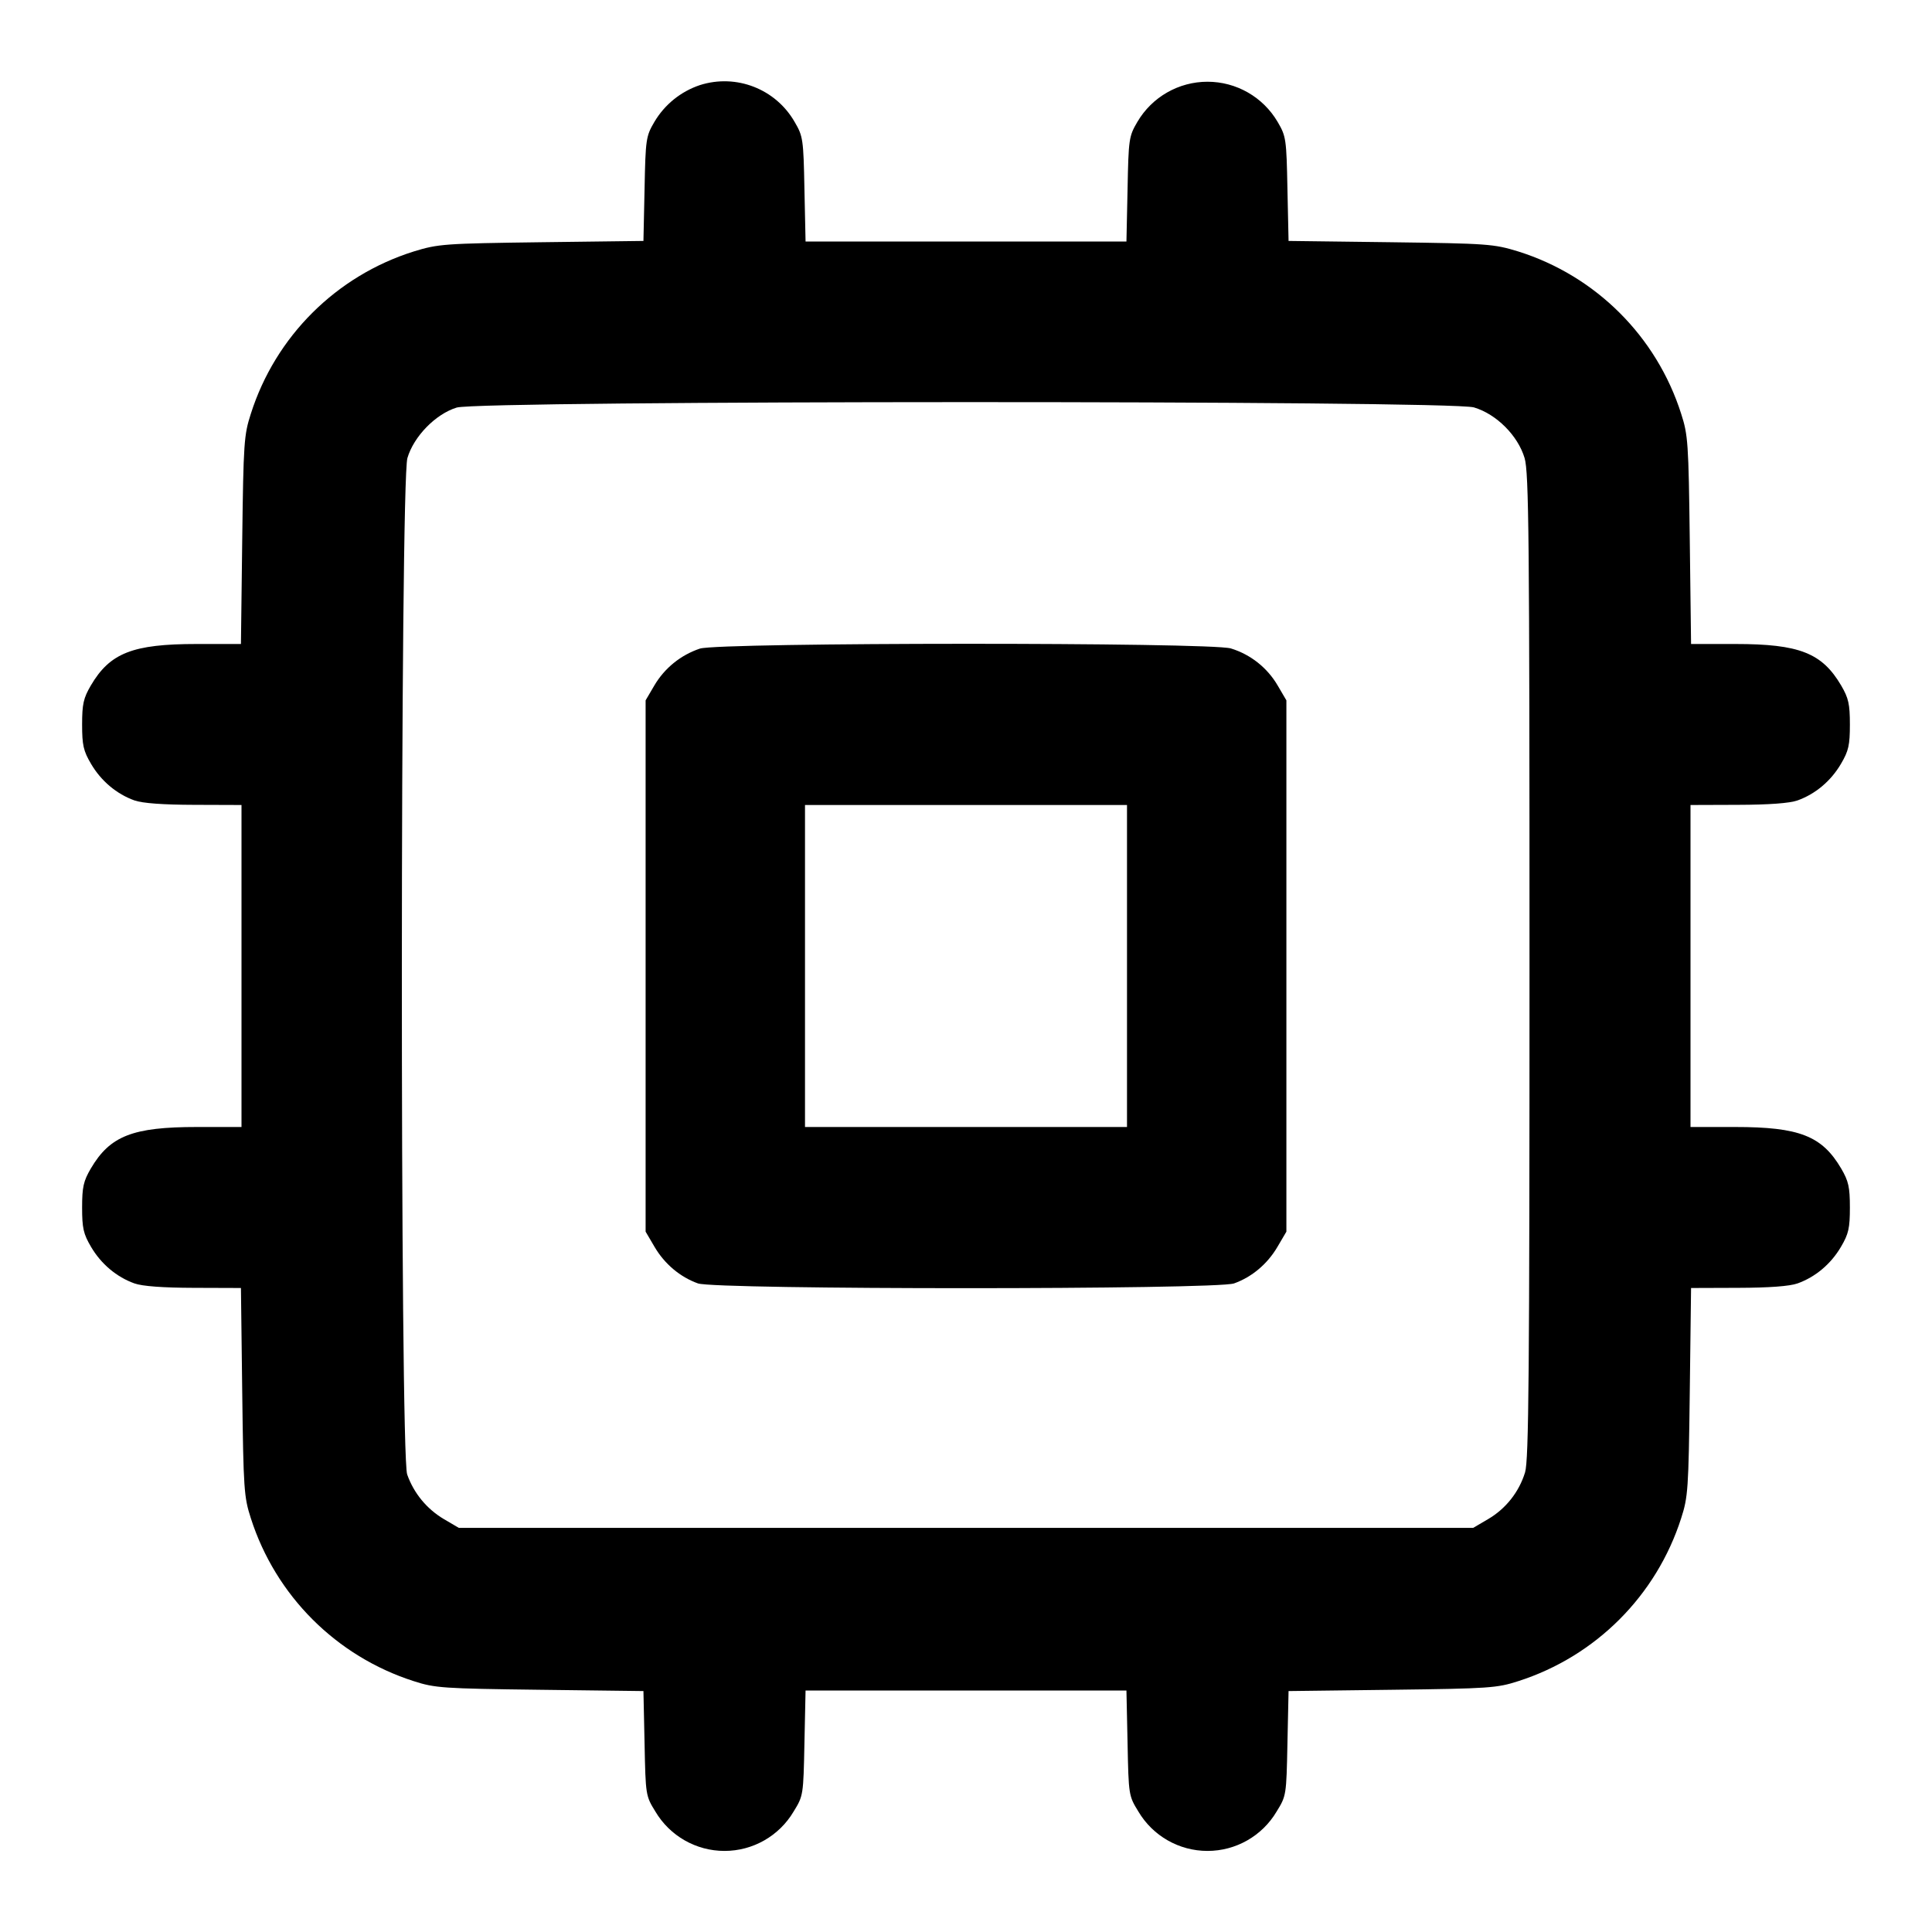
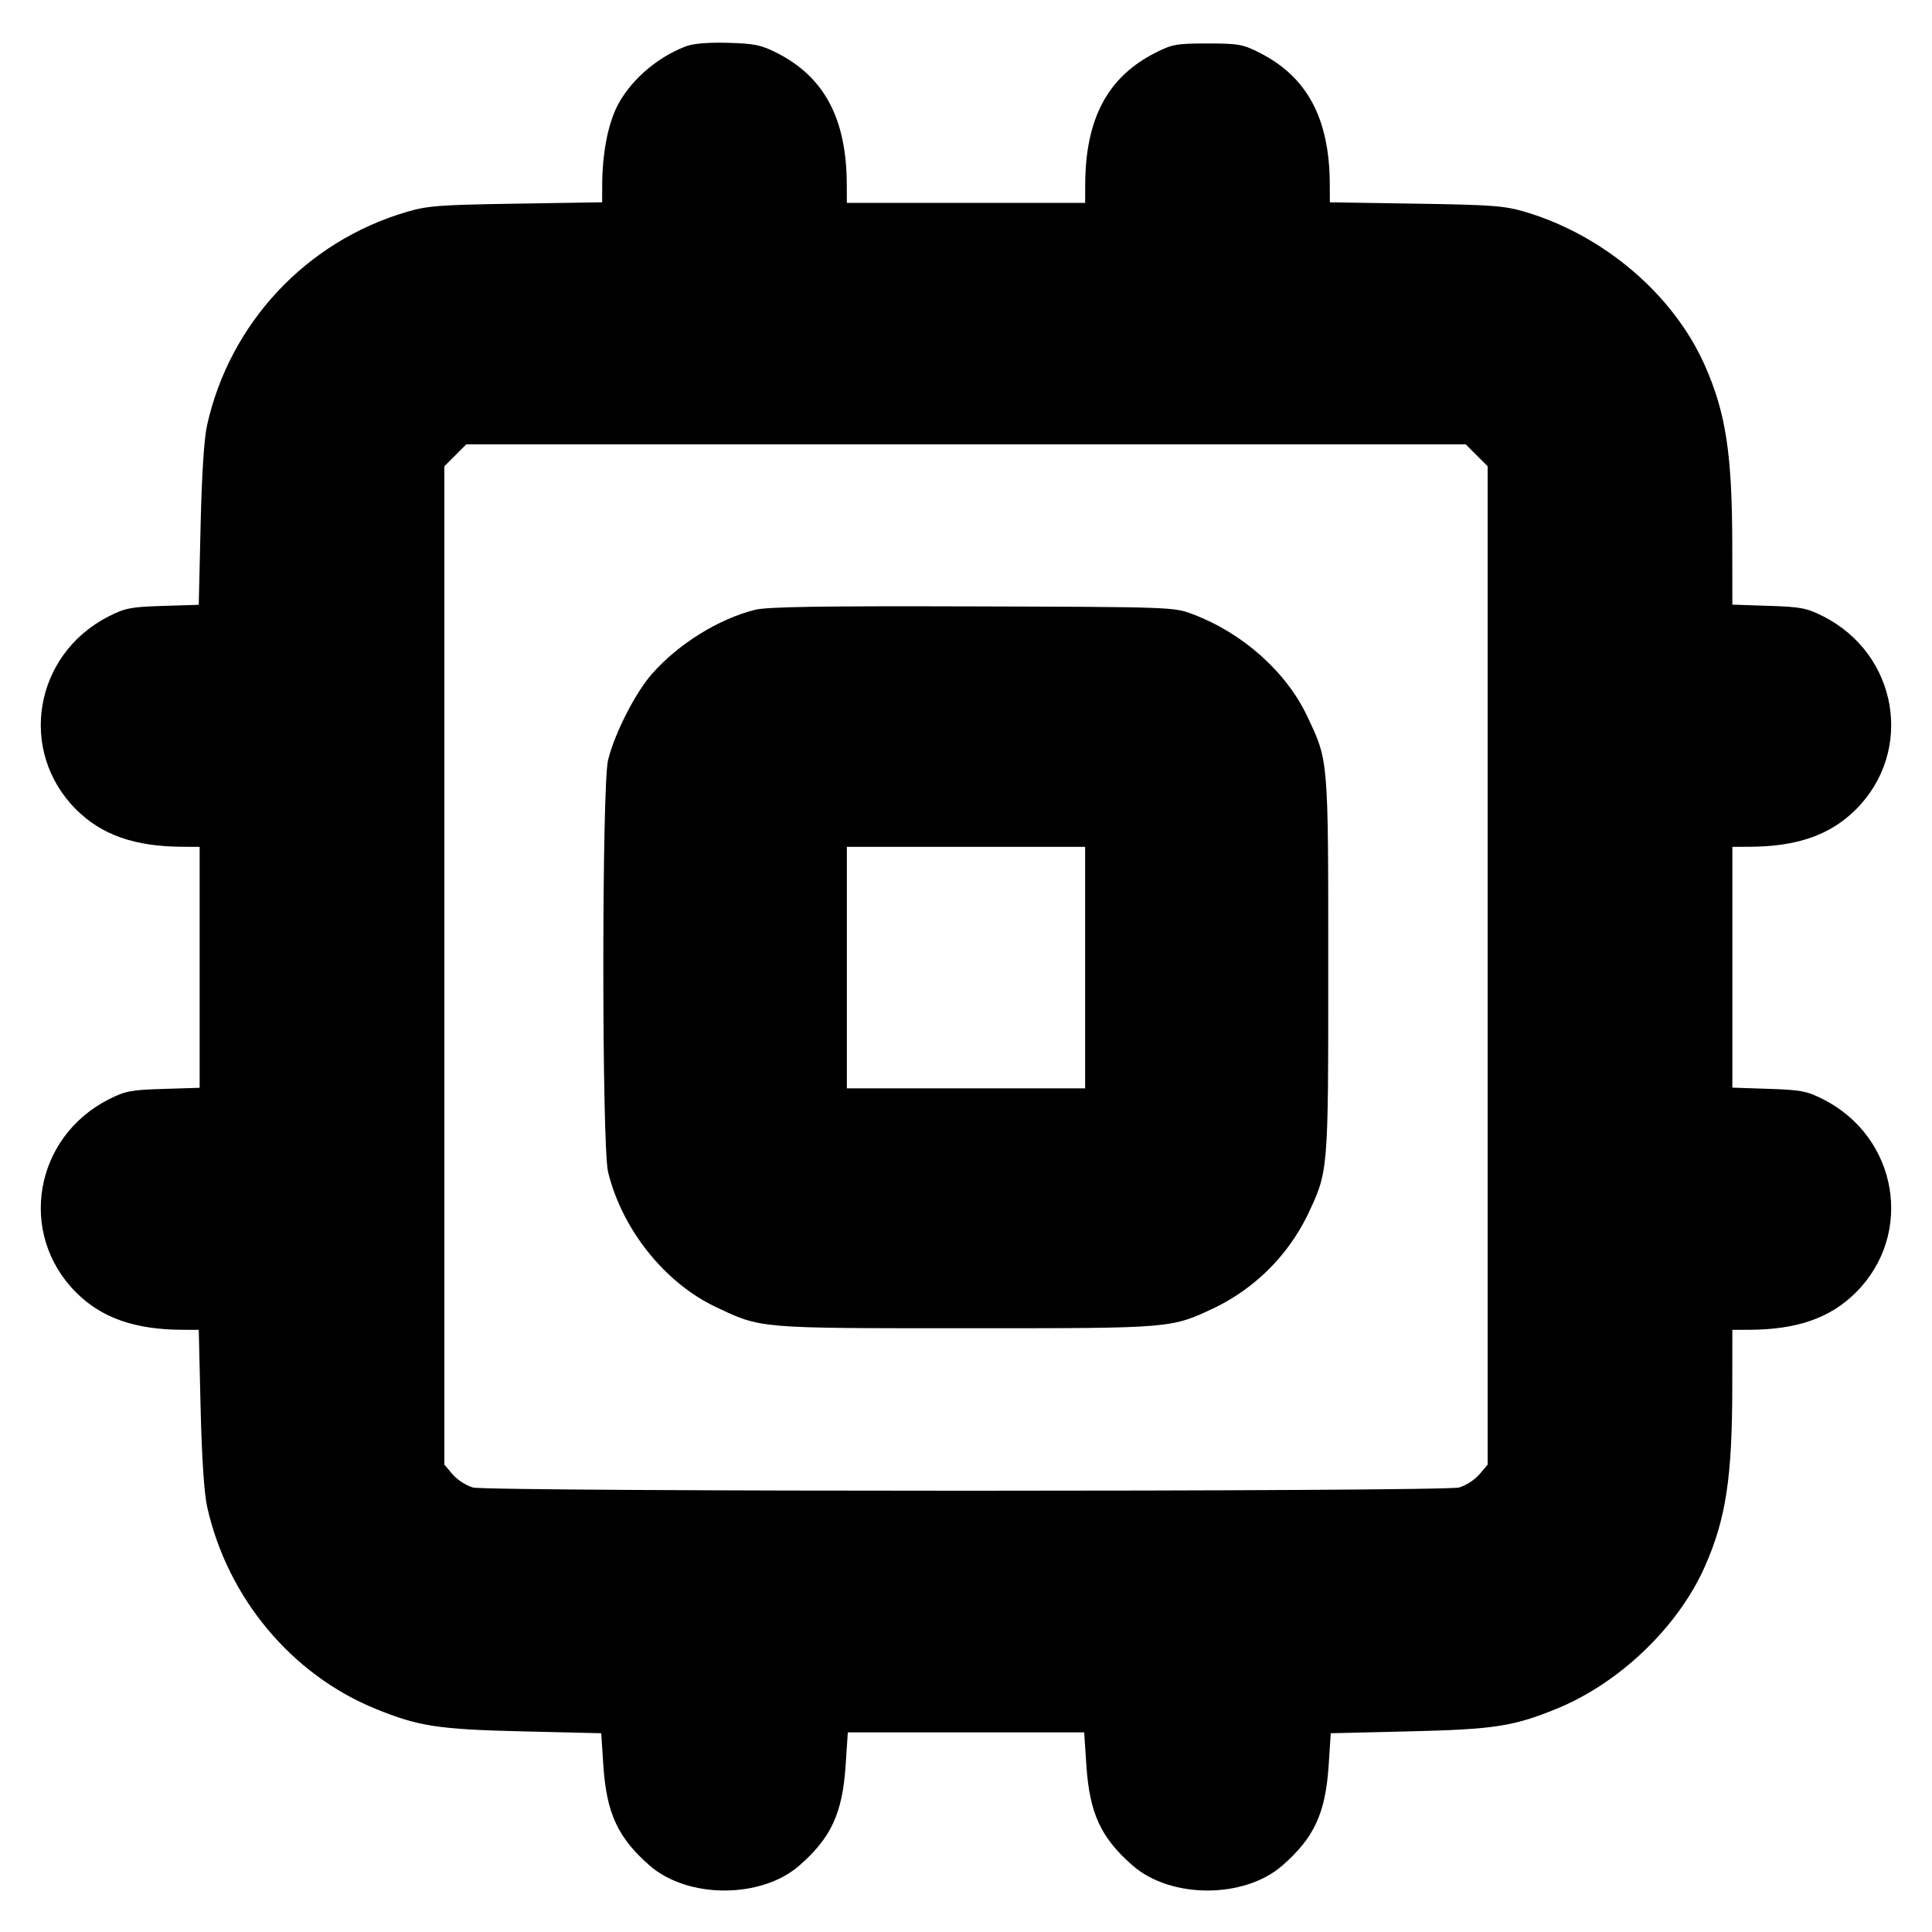
- <svg xmlns="http://www.w3.org/2000/svg" width="24" height="24" fill="none" stroke="currentColor" stroke-width="2" stroke-linecap="round" stroke-linejoin="round" class="lucide lucide-cpu">
-   <path d="M8.695 1.057a1.04 1.04 0 0 0-.567.459c-.103.176-.109.212-.121.831l-.014.646-1.266.016c-1.209.016-1.282.021-1.588.115A3.098 3.098 0 0 0 3.116 5.14c-.085.263-.092.358-.107 1.57L2.993 8h-.55c-.795 0-1.077.111-1.315.516-.091.156-.108.23-.108.484 0 .256.016.328.111.489.125.213.318.375.539.454.098.035.353.054.74.055L3 10v4h-.554c-.798 0-1.079.11-1.318.516-.091.156-.108.23-.108.484 0 .256.016.328.111.489.125.213.318.375.539.454.098.035.352.054.737.055l.586.002.016 1.29c.015 1.212.022 1.307.107 1.57a3.126 3.126 0 0 0 2.024 2.024c.263.085.358.092 1.567.107l1.286.016.014.65c.013.643.014.652.134.846a.998.998 0 0 0 1.718 0c.12-.195.121-.203.134-.85l.014-.653h3.986l.014.653c.013.647.014.655.134.85a.998.998 0 0 0 1.718 0c.12-.194.121-.203.134-.846l.014-.65 1.286-.016c1.209-.015 1.304-.022 1.567-.107a3.126 3.126 0 0 0 2.024-2.024c.085-.263.092-.358.107-1.57l.016-1.29.586-.002c.385-.001.639-.02.737-.055.221-.079.414-.241.539-.454.095-.161.111-.233.111-.489 0-.254-.017-.328-.108-.484-.239-.406-.52-.516-1.318-.516H21v-4l.59-.002c.387-.001.642-.02.74-.055.221-.079.414-.241.539-.454.095-.161.111-.233.111-.489 0-.254-.017-.328-.108-.484-.238-.405-.52-.516-1.315-.516h-.55l-.016-1.29c-.015-1.212-.022-1.307-.107-1.57a3.098 3.098 0 0 0-2.023-2.016c-.306-.094-.379-.099-1.588-.115l-1.266-.016-.014-.646c-.012-.621-.017-.654-.122-.833a1.01 1.01 0 0 0-1.742 0c-.105.179-.11.212-.122.836l-.014.65h-3.986l-.014-.65c-.012-.622-.018-.658-.121-.834a1.005 1.005 0 0 0-1.177-.459m9.615 4.004c.279.083.546.35.629.629.053.179.061.961.061 6.311 0 5.058-.009 6.138-.055 6.289a1.02 1.02 0 0 1-.461.582l-.184.108H5.7l-.184-.108a1.051 1.051 0 0 1-.458-.556c-.09-.256-.087-12.323.003-12.626.079-.269.351-.547.612-.627.29-.089 12.337-.091 12.637-.002M8.695 8.057a1.04 1.04 0 0 0-.567.459L8.02 8.7v6.6l.111.189c.125.213.318.375.539.454.221.079 6.439.079 6.66 0 .221-.079.414-.241.539-.454l.111-.189V8.7l-.108-.184a1.02 1.02 0 0 0-.582-.461c-.26-.078-6.345-.076-6.595.002M14 12v2h-4v-4h4v2" fill-rule="evenodd" fill="#000" stroke="none" />
+ <svg xmlns="http://www.w3.org/2000/svg" width="24" height="24" fill="none" stroke="currentColor" stroke-linecap="round" stroke-linejoin="round" stroke-width="3">
+   <path fill="#000" fill-rule="evenodd" stroke="none" d="M8.516.577c-.371.142-.711.446-.864.773-.106.228-.17.576-.171.937l-.001.226-1.07.017c-.955.015-1.101.026-1.363.104a3.57 3.57 0 0 0-2.474 2.645c-.038.17-.066.606-.081 1.248l-.023.986-.444.014c-.397.012-.47.026-.673.129-.93.471-1.133 1.673-.407 2.399.317.317.73.462 1.325.464l.21.001v2.993l-.45.014c-.402.012-.474.025-.678.129-.93.471-1.133 1.673-.407 2.399.315.316.731.462 1.319.464l.205.001.023.97c.015.624.044 1.063.082 1.231.252 1.128 1.048 2.081 2.09 2.506.537.219.775.256 1.84.281l.965.023.026.4c.039.593.18.899.576 1.244.473.413 1.385.413 1.858 0 .397-.346.537-.651.576-1.25l.027-.405h2.936l.027.405c.039.599.179.904.576 1.25.473.413 1.385.413 1.858 0 .396-.345.537-.651.576-1.244l.026-.4.965-.023c1.065-.025 1.303-.062 1.84-.281.783-.319 1.51-1.017 1.842-1.766.262-.593.34-1.104.341-2.231l.001-.71.21-.001c.595-.002 1.008-.147 1.325-.464.726-.726.522-1.929-.407-2.399-.203-.103-.277-.117-.678-.13l-.45-.015V10.52l.21-.001c.595-.002 1.008-.147 1.325-.464.726-.726.522-1.929-.407-2.399-.203-.103-.277-.117-.678-.13l-.45-.015-.001-.725c-.001-1.144-.078-1.652-.341-2.247-.388-.876-1.248-1.612-2.225-1.905-.262-.078-.408-.089-1.363-.104l-1.07-.017-.001-.226c-.003-.813-.28-1.332-.871-1.631C15.44.55 15.384.54 15 .54s-.44.01-.648.116c-.592.3-.868.818-.871 1.634l-.001.23h-2.96l-.001-.23C10.516 1.475 10.24.955 9.65.657 9.455.558 9.37.541 9.042.532q-.382-.01-.526.045m9.828 5.079.136.136v12.402l-.103.122a.6.6 0 0 1-.25.162c-.201.054-12.053.054-12.254 0a.6.6 0 0 1-.25-.162l-.103-.122V5.792l.136-.136.136-.136h12.416zM9.38 7.575c-.454.114-.95.422-1.279.794-.209.237-.465.739-.547 1.071-.079.32-.079 4.8 0 5.12.175.713.701 1.372 1.334 1.674.569.27.517.266 3.112.266s2.543.004 3.112-.266a2.5 2.5 0 0 0 1.122-1.122c.27-.569.266-.517.266-3.112 0-2.594.004-2.544-.265-3.11-.261-.548-.8-1.027-1.418-1.26-.235-.089-.254-.09-2.737-.097-1.891-.006-2.549.005-2.7.042m4.1 4.445v1.5h-2.96v-3h2.96z" />
</svg>
